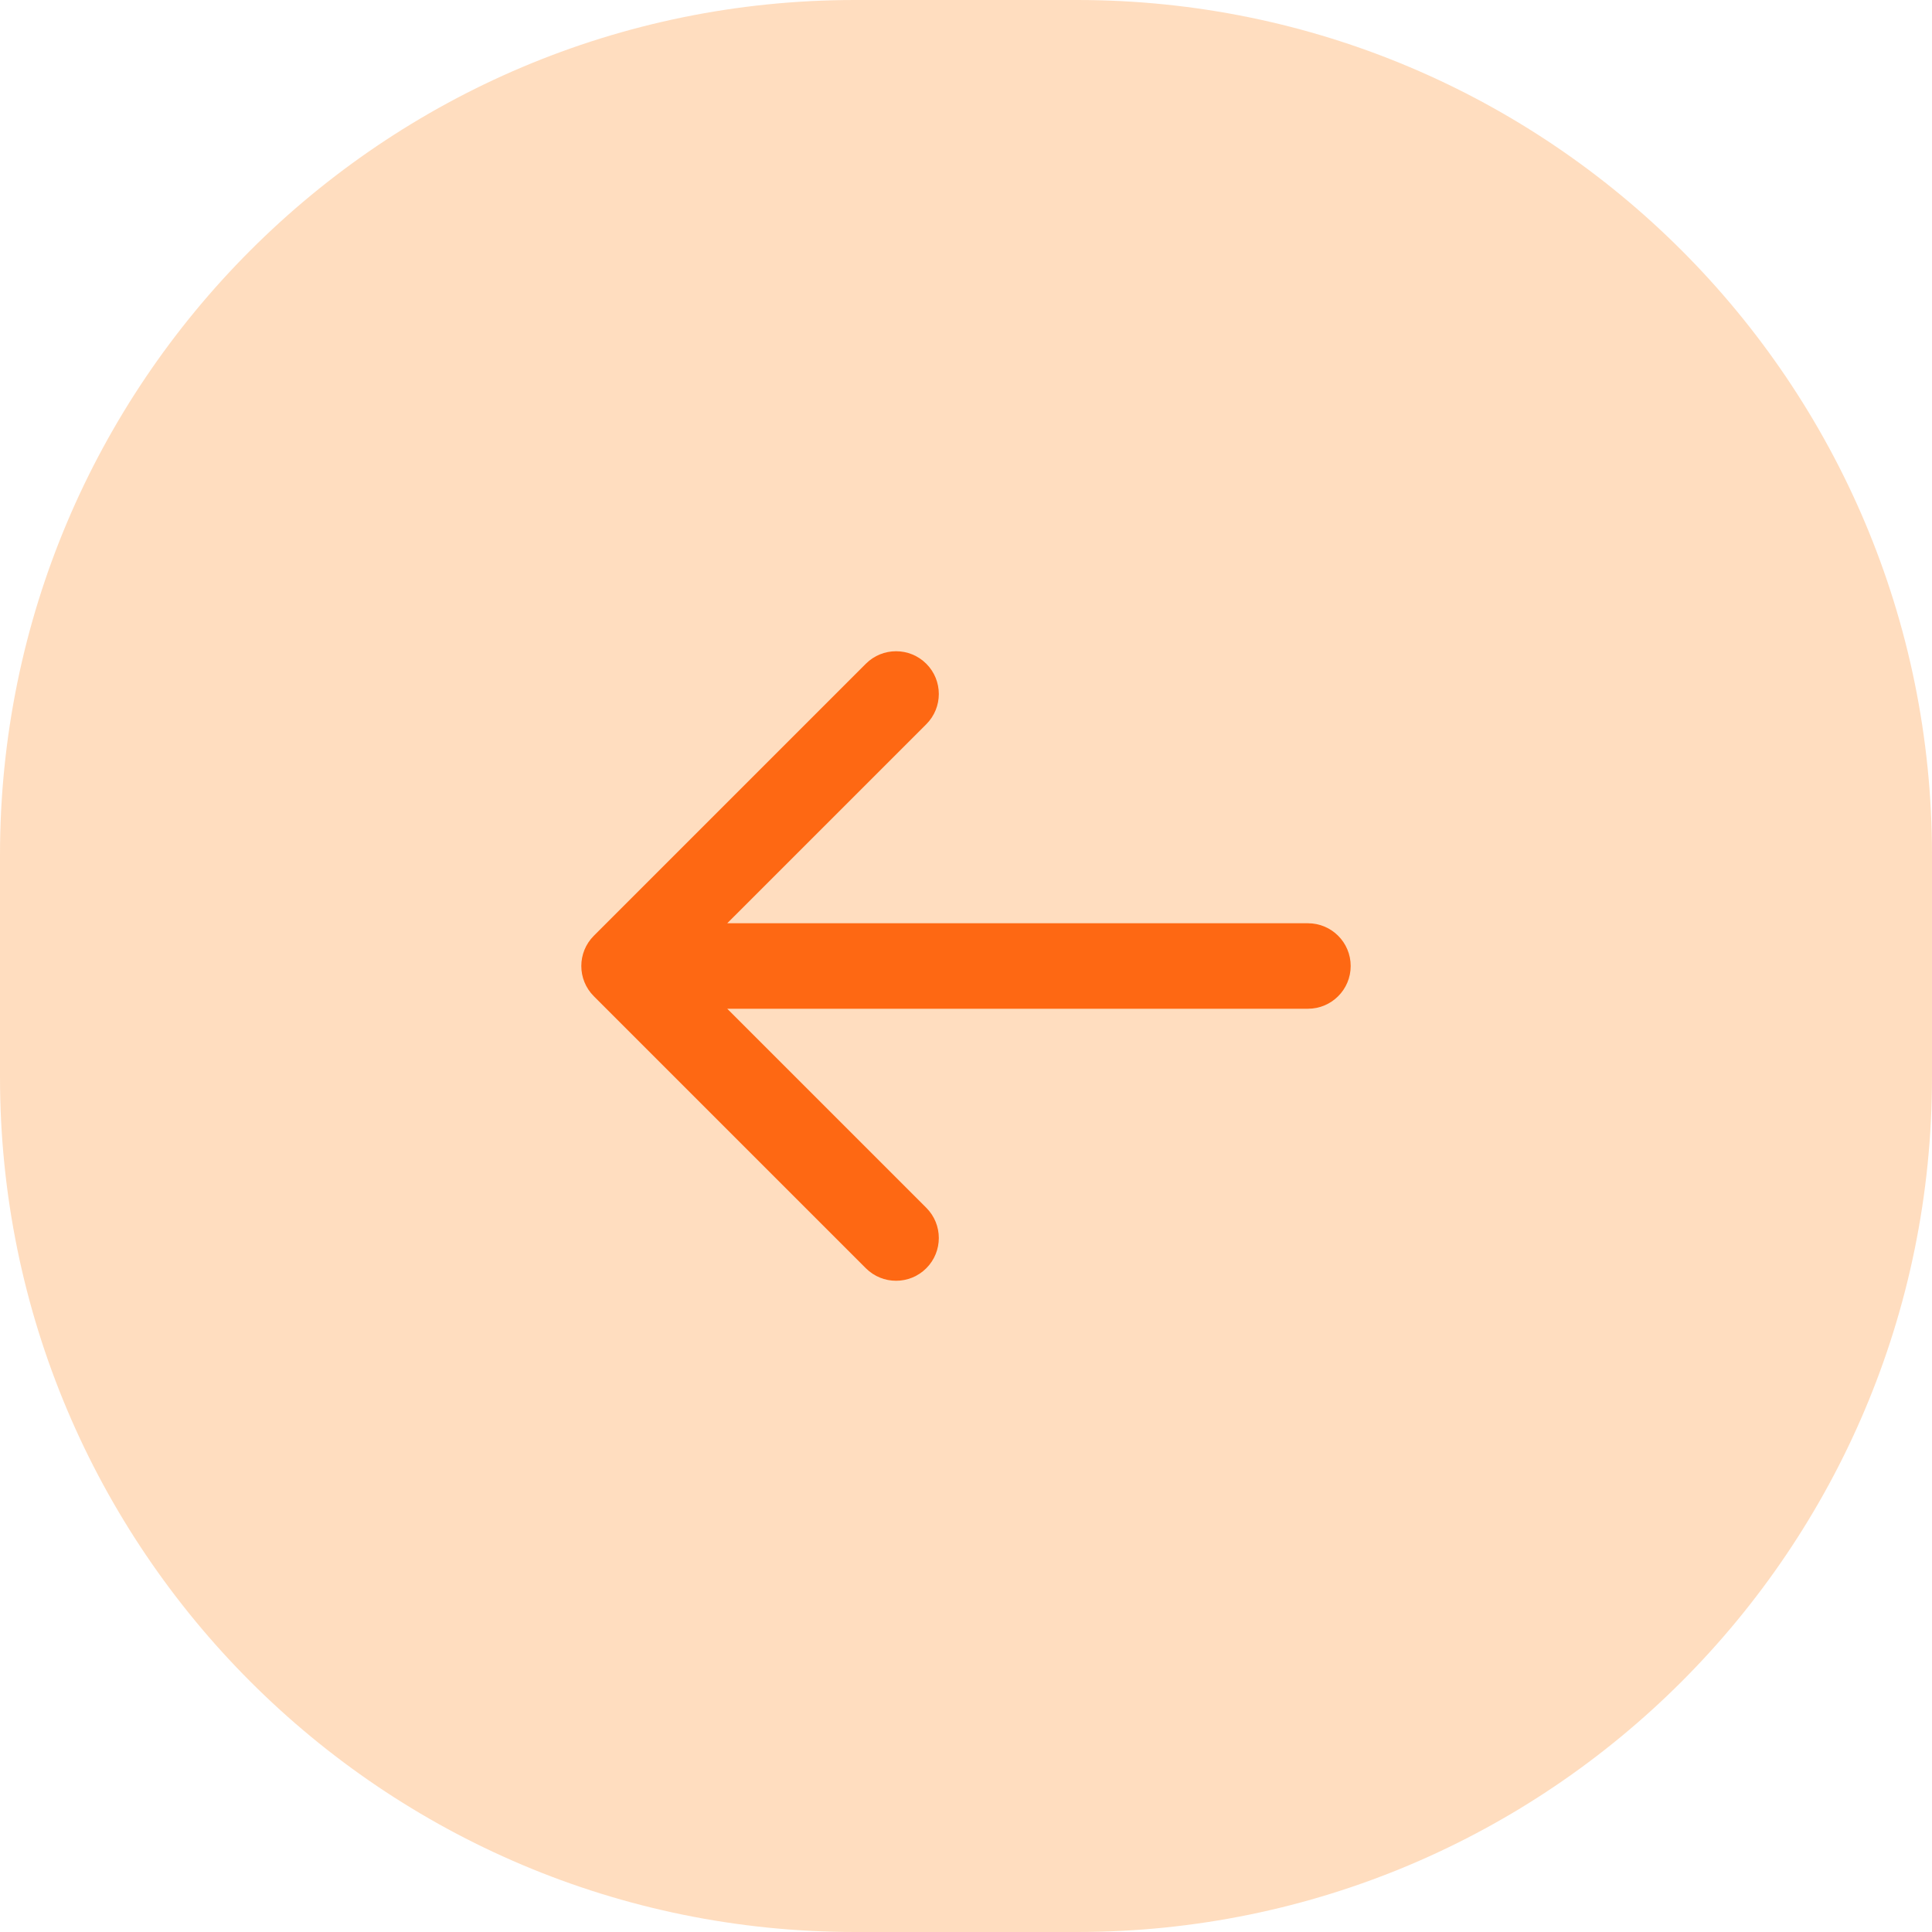
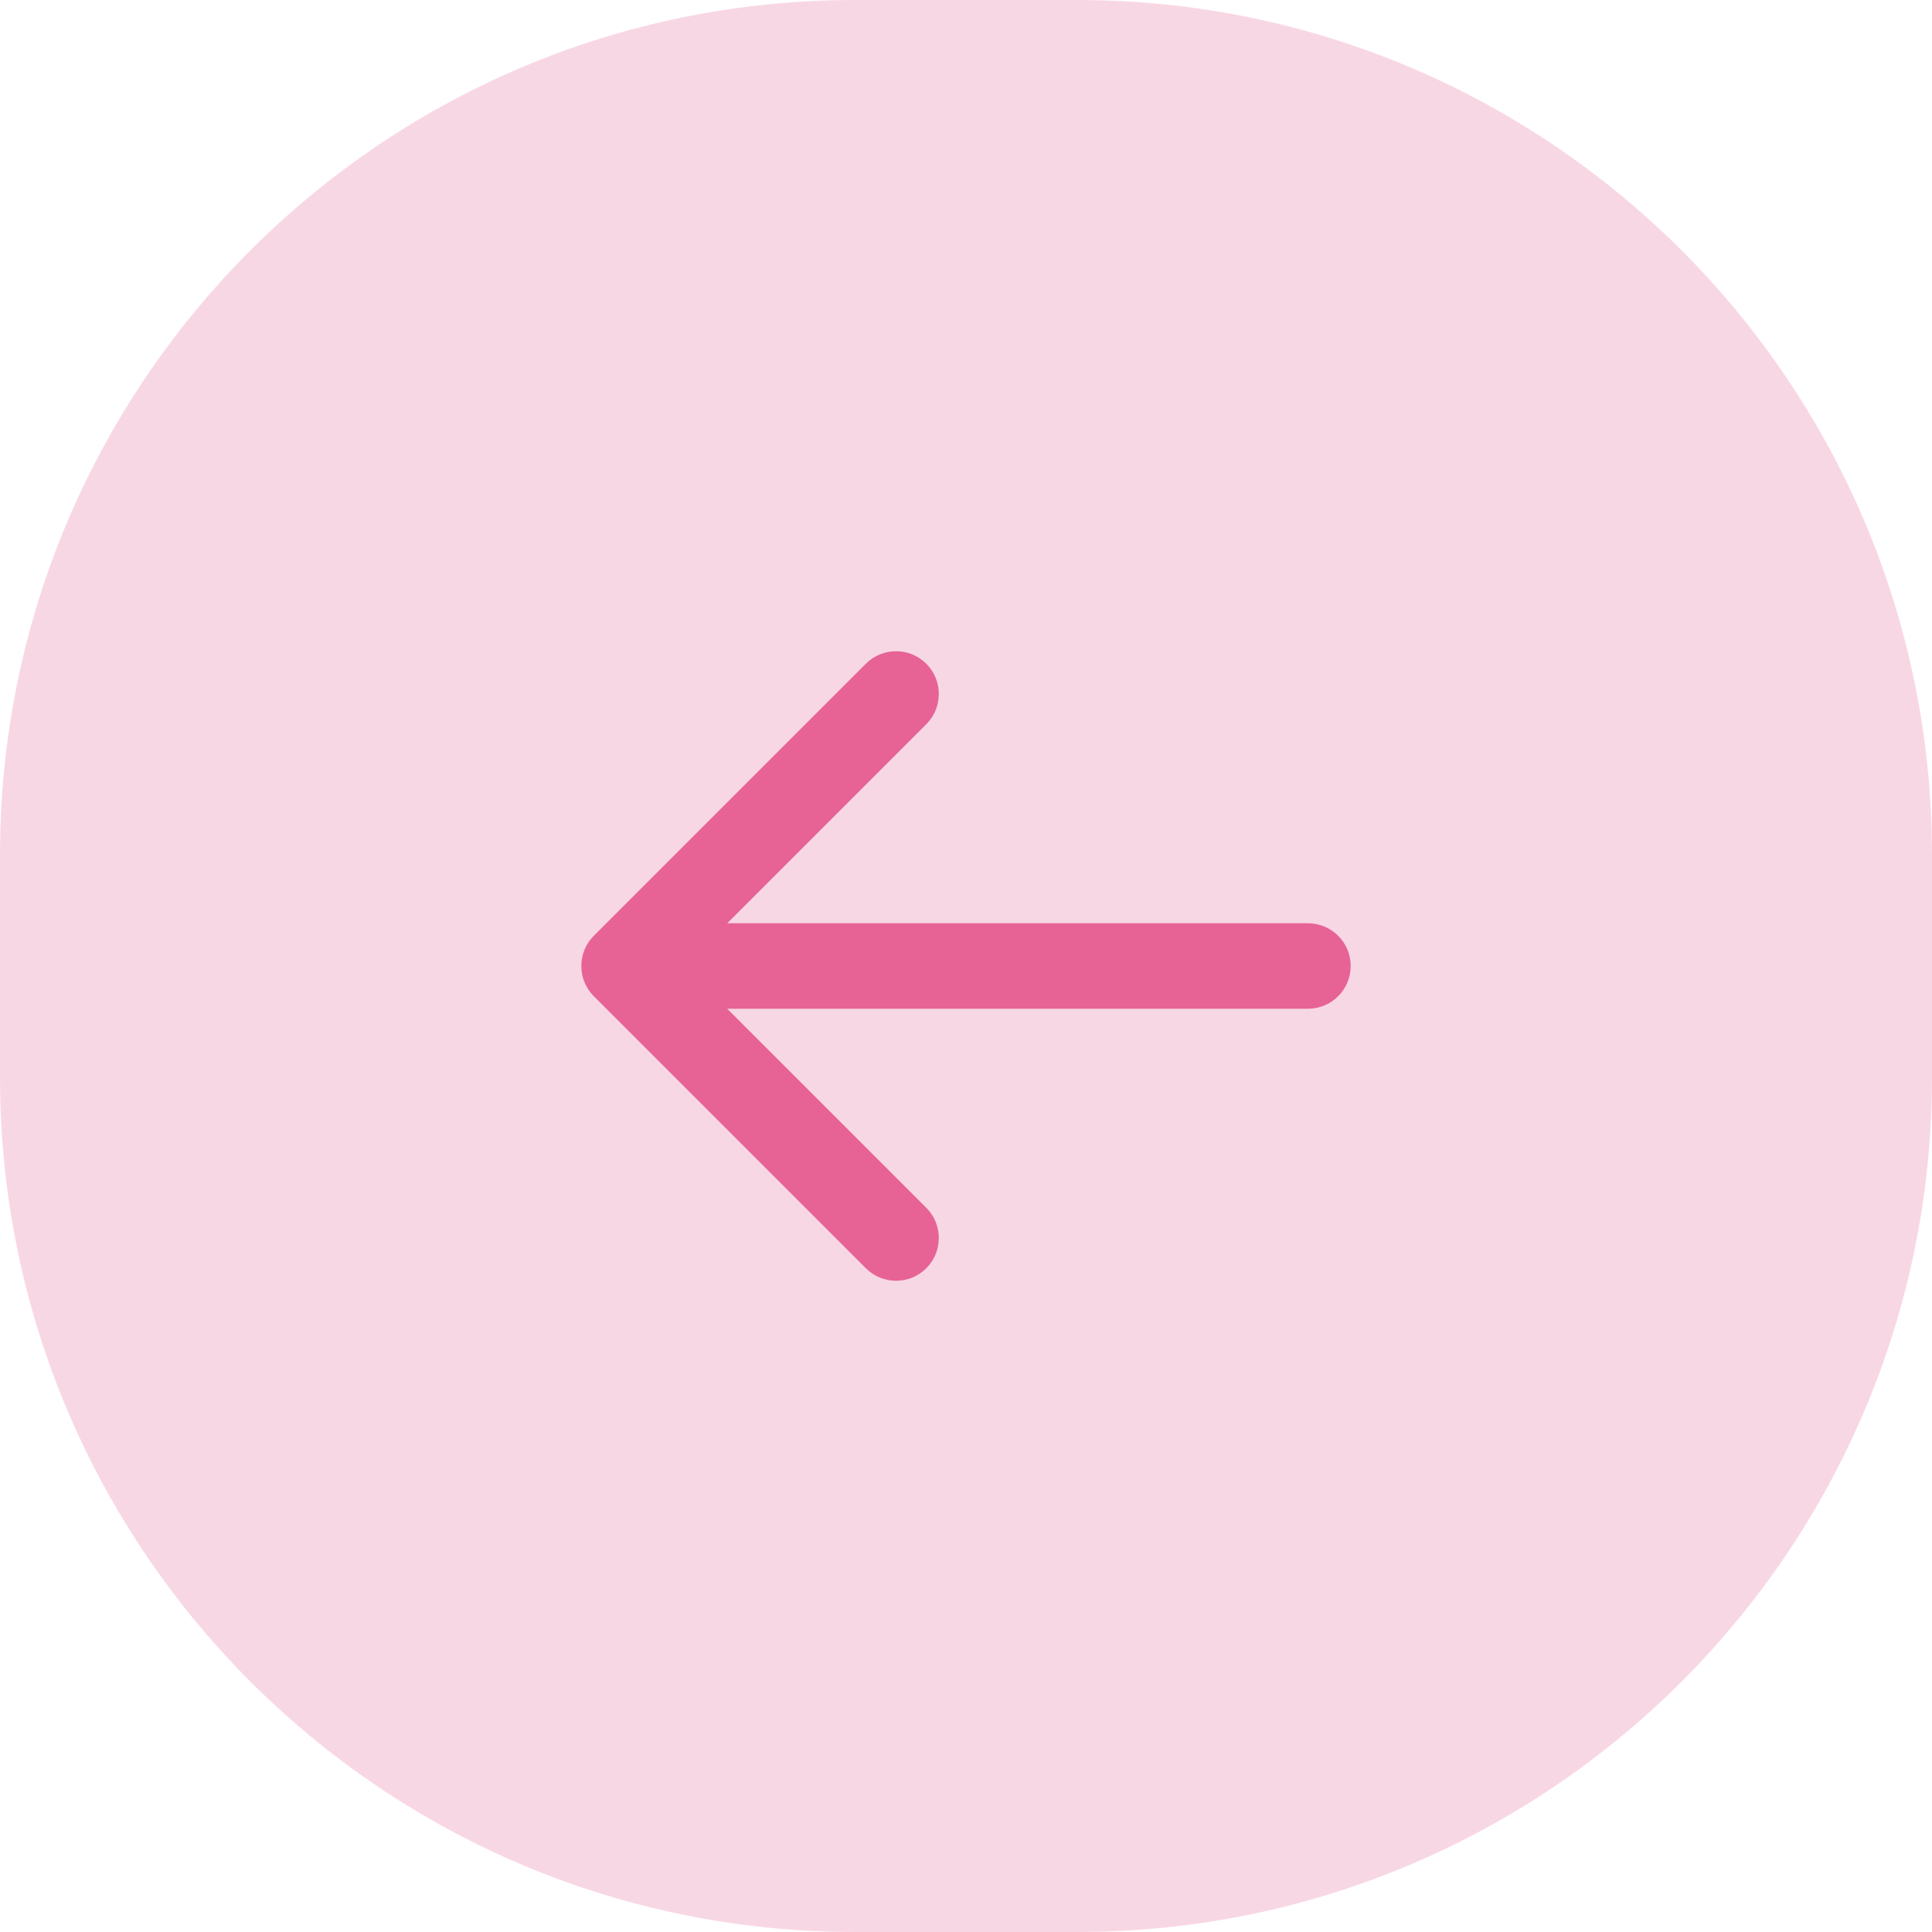
<svg xmlns="http://www.w3.org/2000/svg" width="113" height="113" viewBox="0 0 113 113" fill="none">
-   <rect width="113" height="113" rx="50" fill="#FF7A01" fill-opacity="0.25" />
-   <path d="M76.5 59C77.881 59 79 57.881 79 56.5C79 55.119 77.881 54 76.5 54V59ZM34.732 54.732C33.756 55.709 33.756 57.291 34.732 58.268L50.642 74.178C51.618 75.154 53.201 75.154 54.178 74.178C55.154 73.201 55.154 71.618 54.178 70.642L40.035 56.5L54.178 42.358C55.154 41.382 55.154 39.799 54.178 38.822C53.201 37.846 51.618 37.846 50.642 38.822L34.732 54.732ZM76.5 56.5V54H36.5V56.5V59H76.5V56.5Z" fill="#FE6813" />
+   <rect width="113" height="113" rx="50" fill="#E76395" fill-opacity="0.25" />
+   <path d="M76.5 59C77.881 59 79 57.881 79 56.5C79 55.119 77.881 54 76.5 54V59ZM34.732 54.732C33.756 55.709 33.756 57.291 34.732 58.268L50.642 74.178C51.618 75.154 53.201 75.154 54.178 74.178C55.154 73.201 55.154 71.618 54.178 70.642L40.035 56.5L54.178 42.358C55.154 41.382 55.154 39.799 54.178 38.822C53.201 37.846 51.618 37.846 50.642 38.822L34.732 54.732ZM76.5 56.5V54H36.5V56.5V59H76.5V56.5Z" fill="#E76395" />
</svg>
